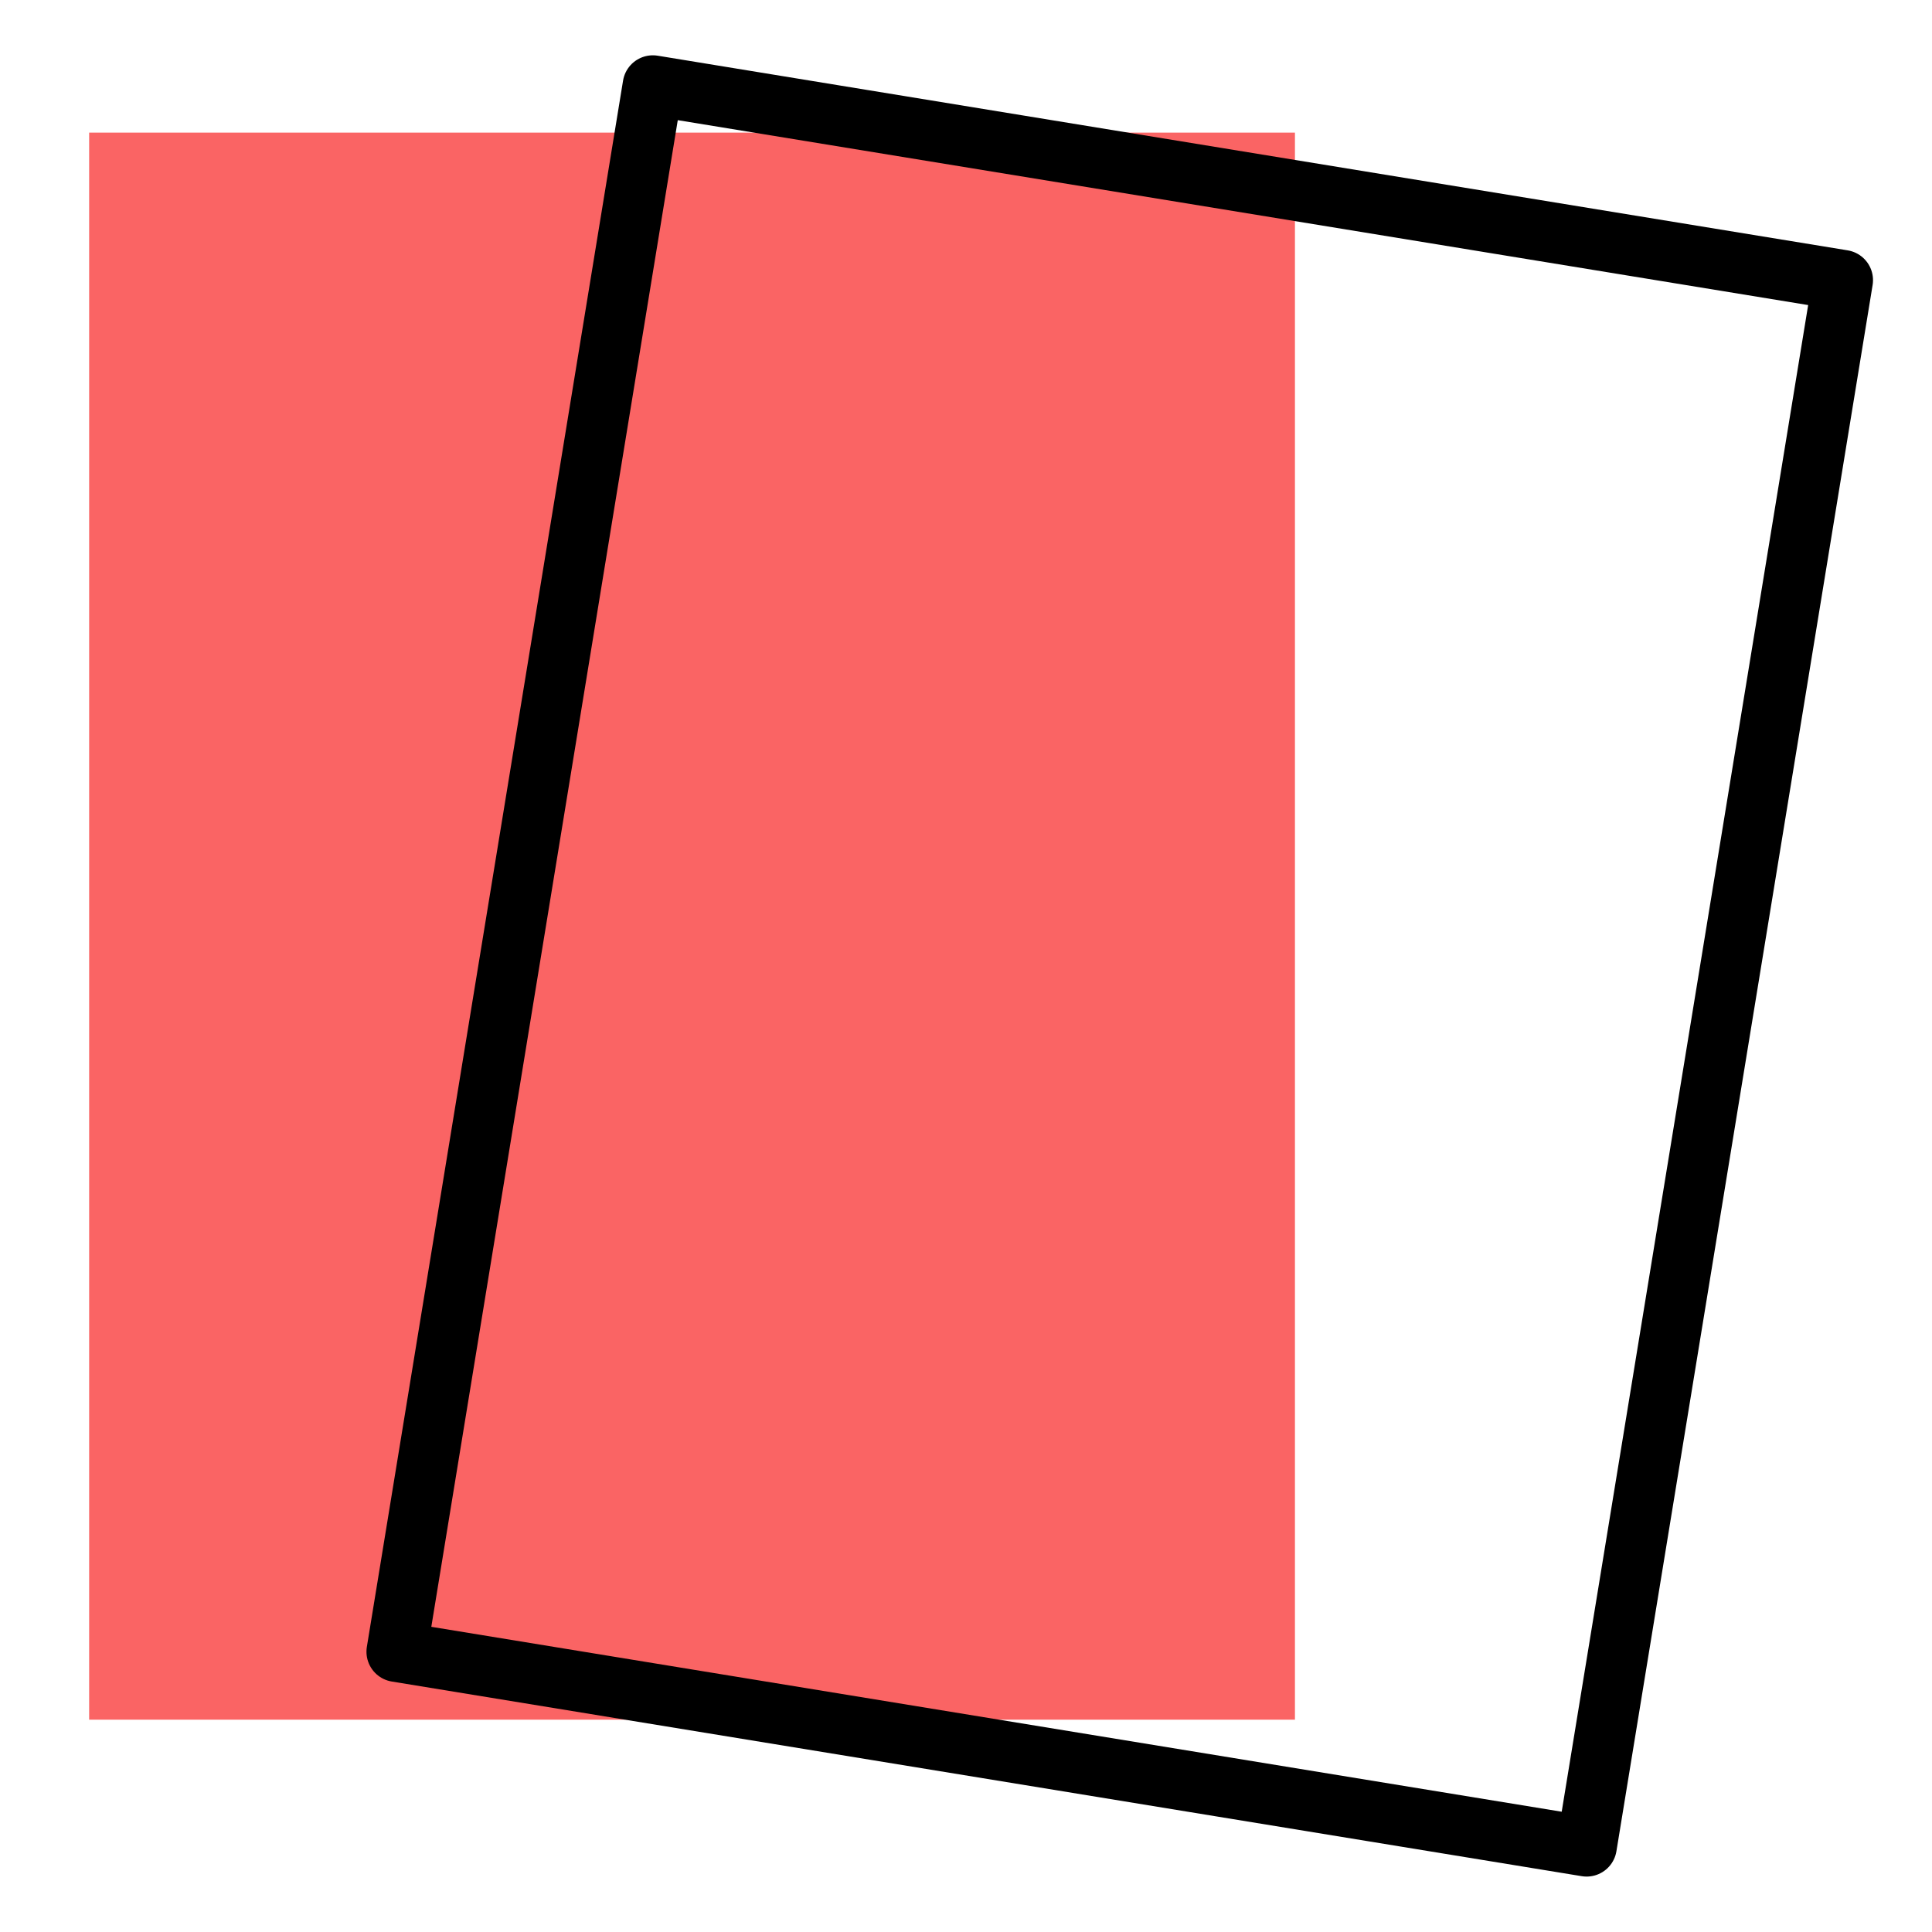
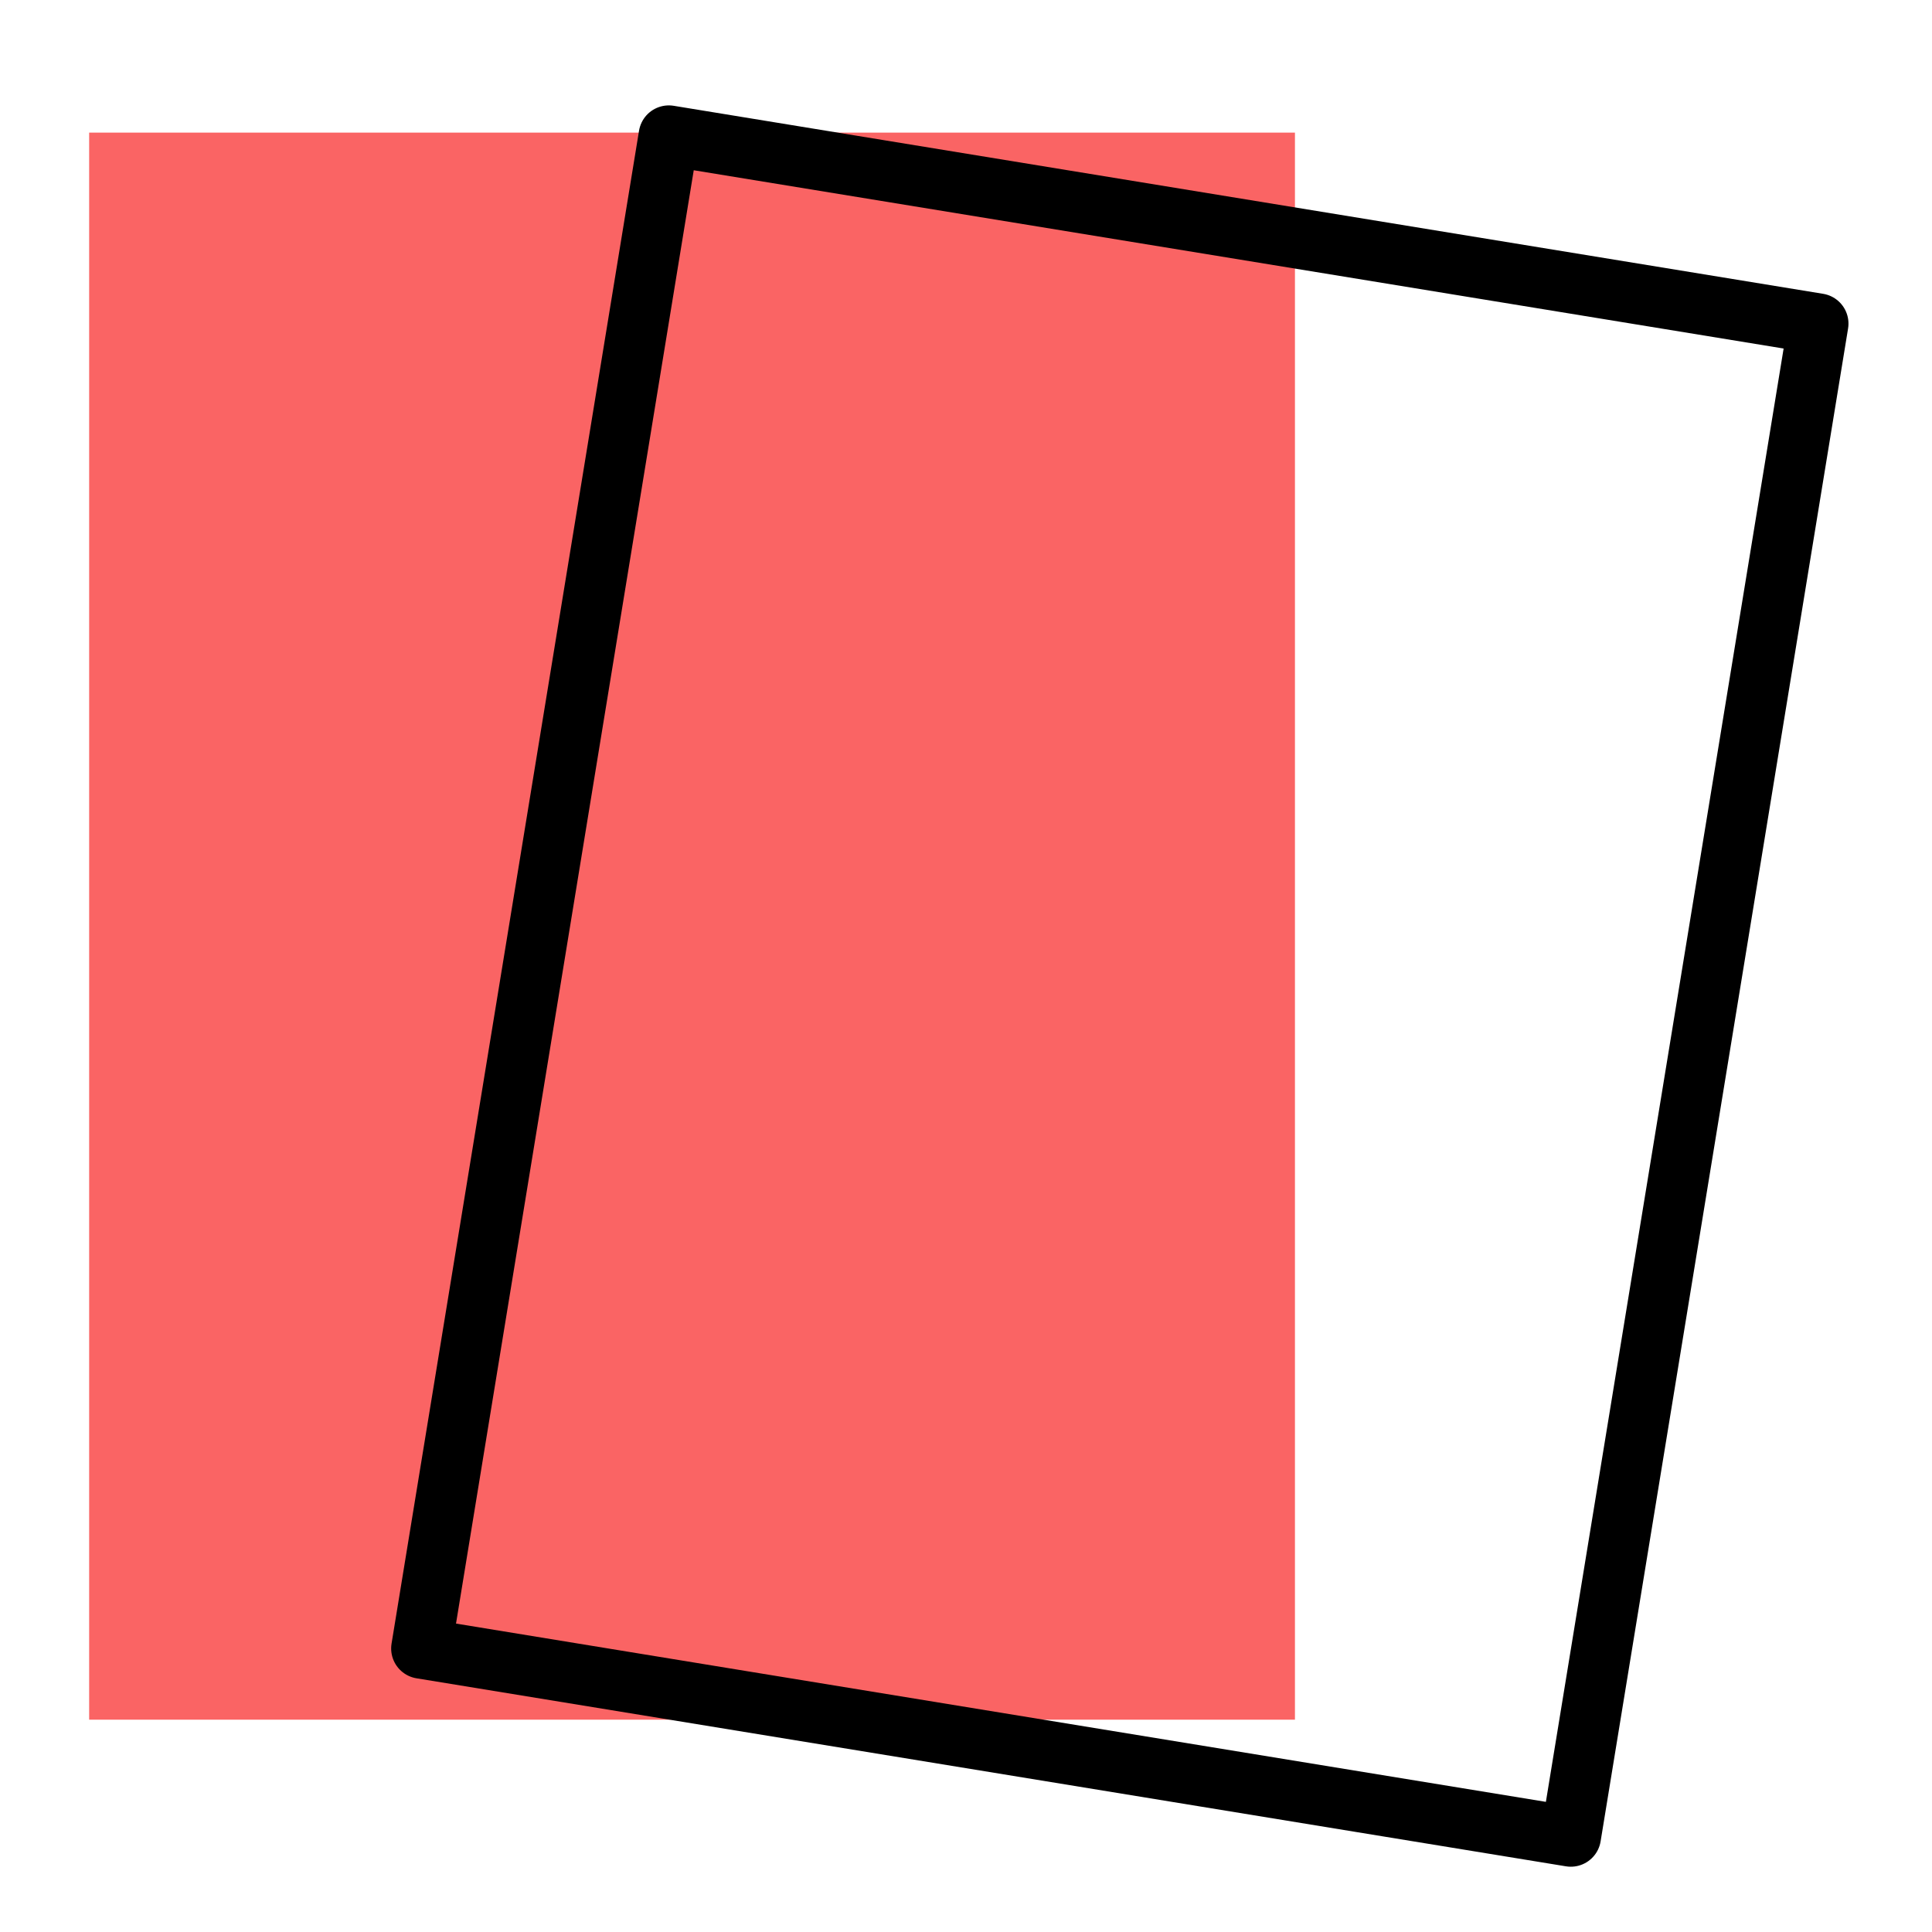
<svg xmlns="http://www.w3.org/2000/svg" viewBox="0 0 192 192">
  <defs>
    <style>.cls-1{fill:#fa6464;}.cls-2{fill:none;stroke:#000;stroke-linecap:round;stroke-linejoin:round;stroke-width:6px;}</style>
  </defs>
  <g id="Mk2_Backdrop">
    <rect class="cls-1" x="8.86" y="13.18" width="119.83" height="157.72" />
  </g>
  <g id="Mk2_Card">
-     <rect class="cls-2" x="51.36" y="17.14" width="119.83" height="157.72" transform="translate(16.96 -16.71) rotate(9.29)" />
+     <rect class="cls-2" x="53.4" y="21.82" width="115.75" height="152.35" transform="translate(17.29 -16.68) rotate(9.29)" />
  </g>
</svg>
